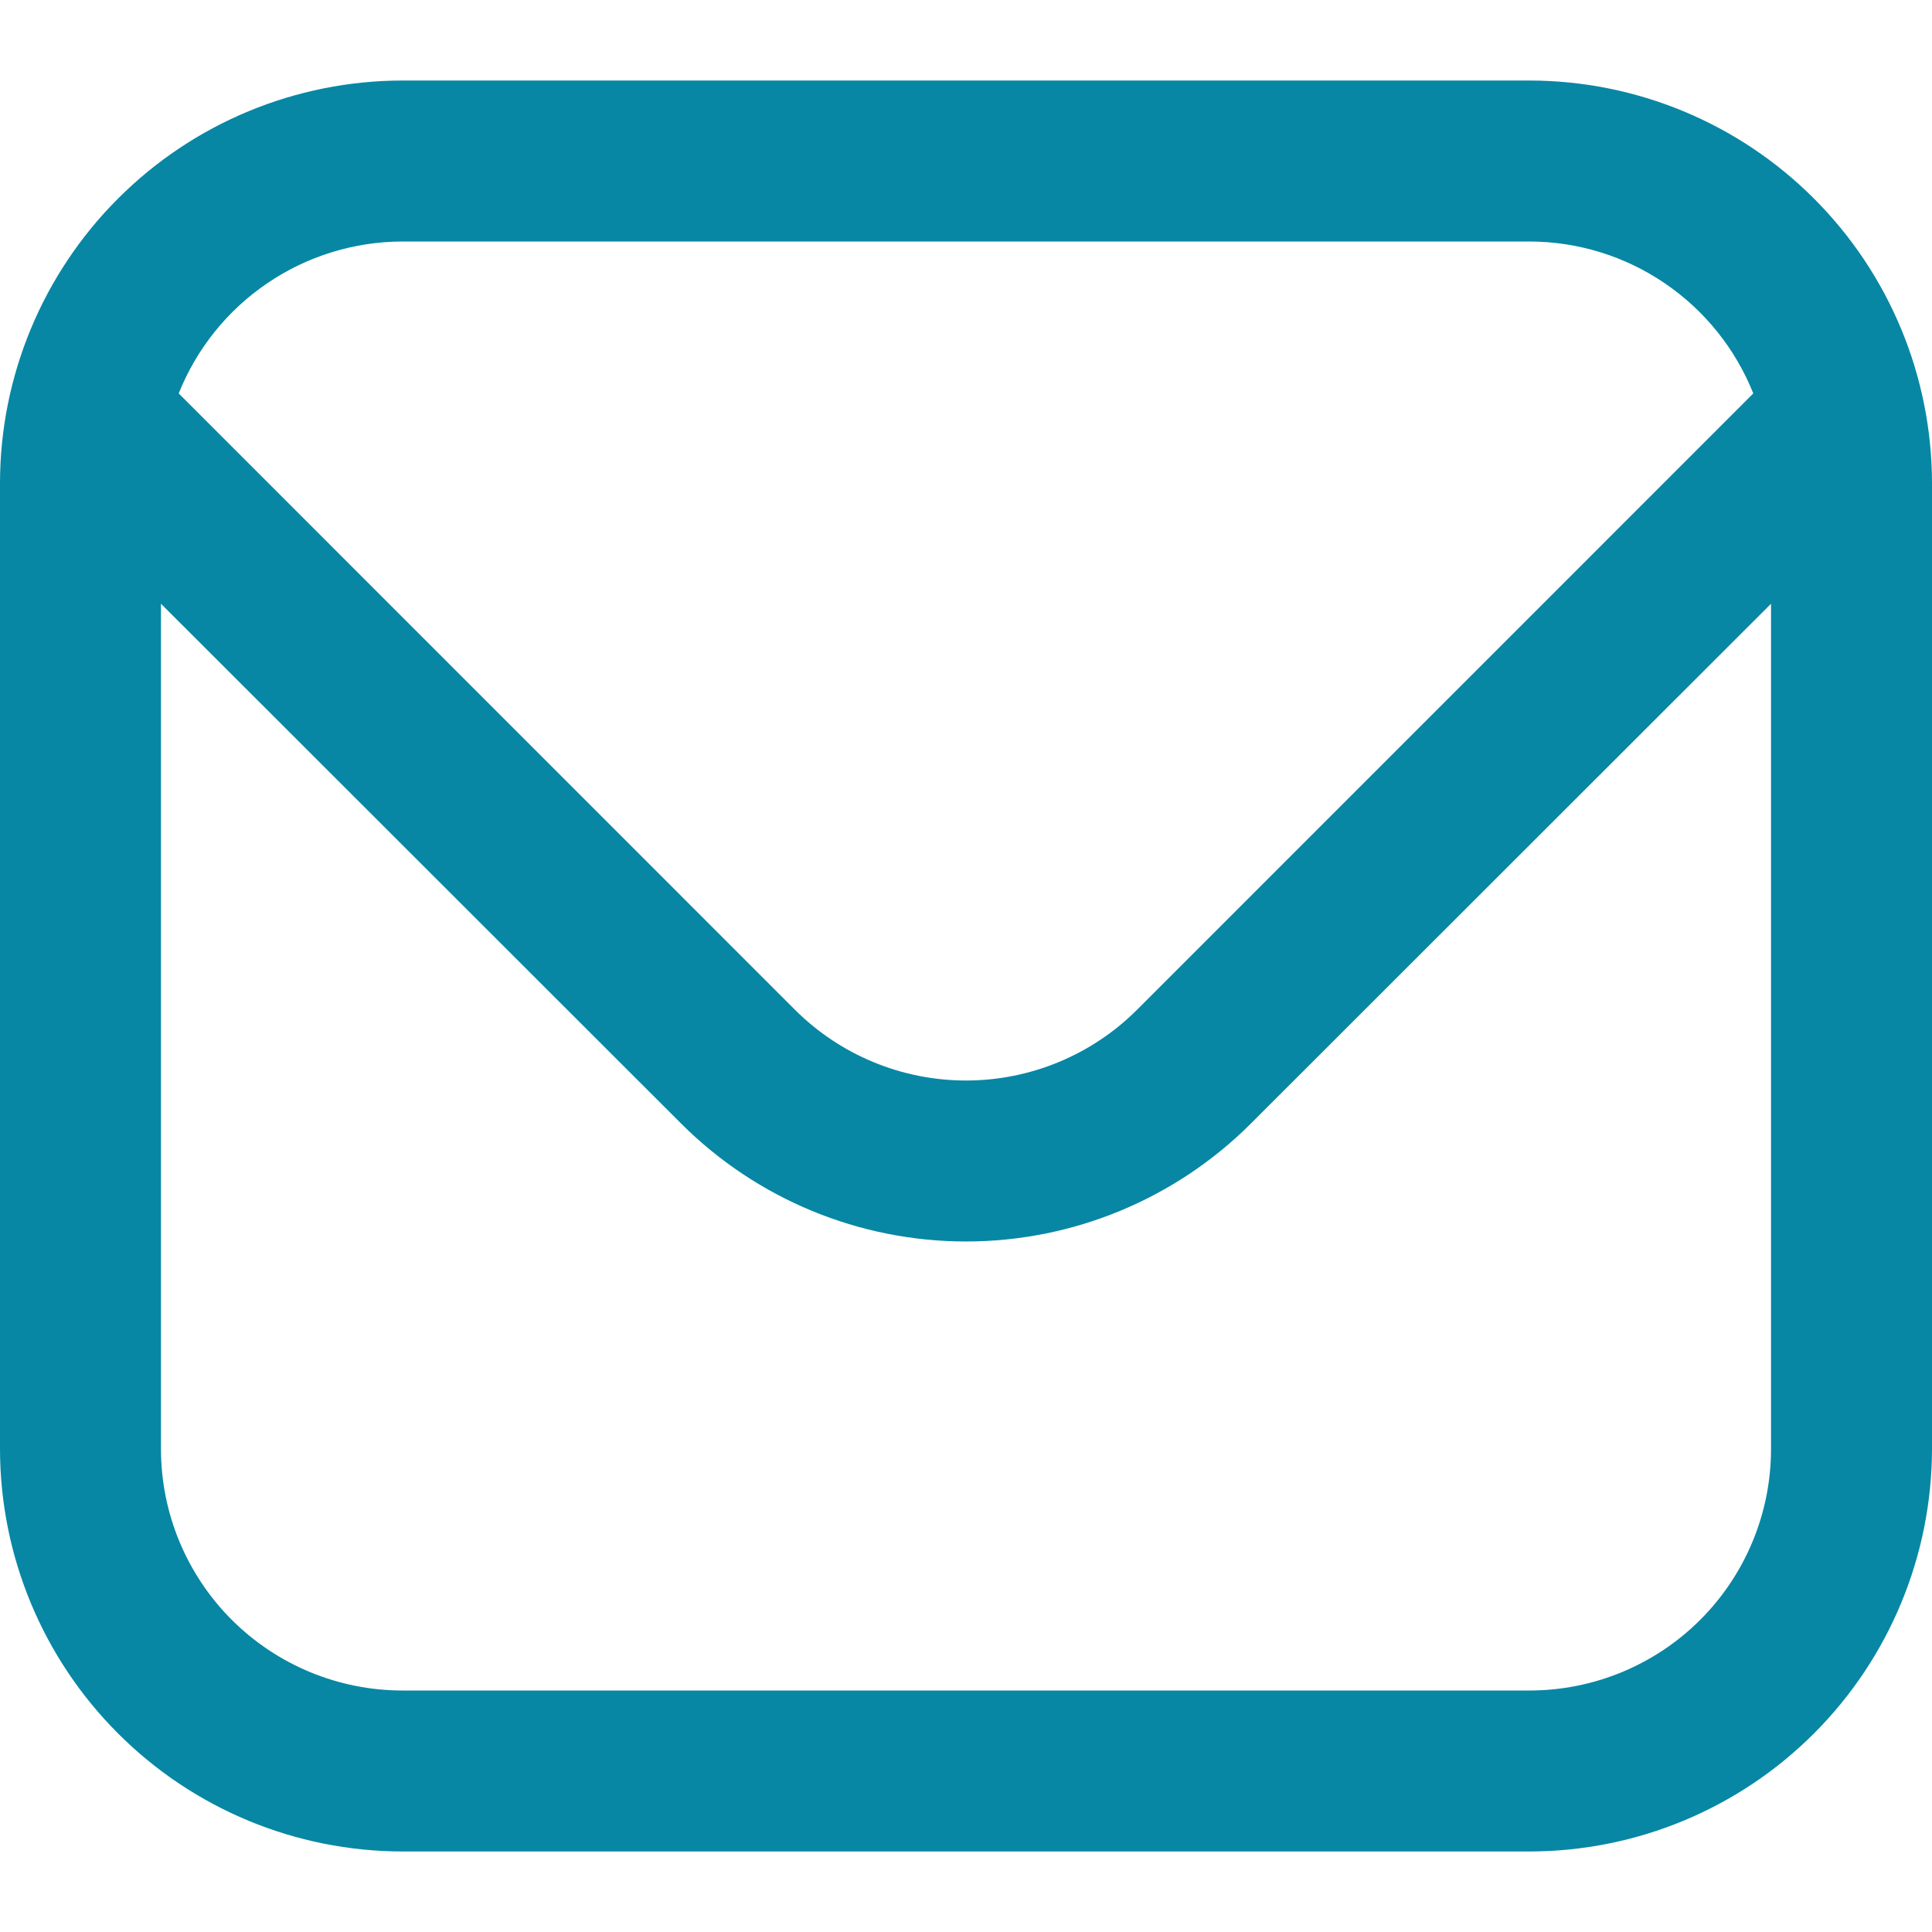
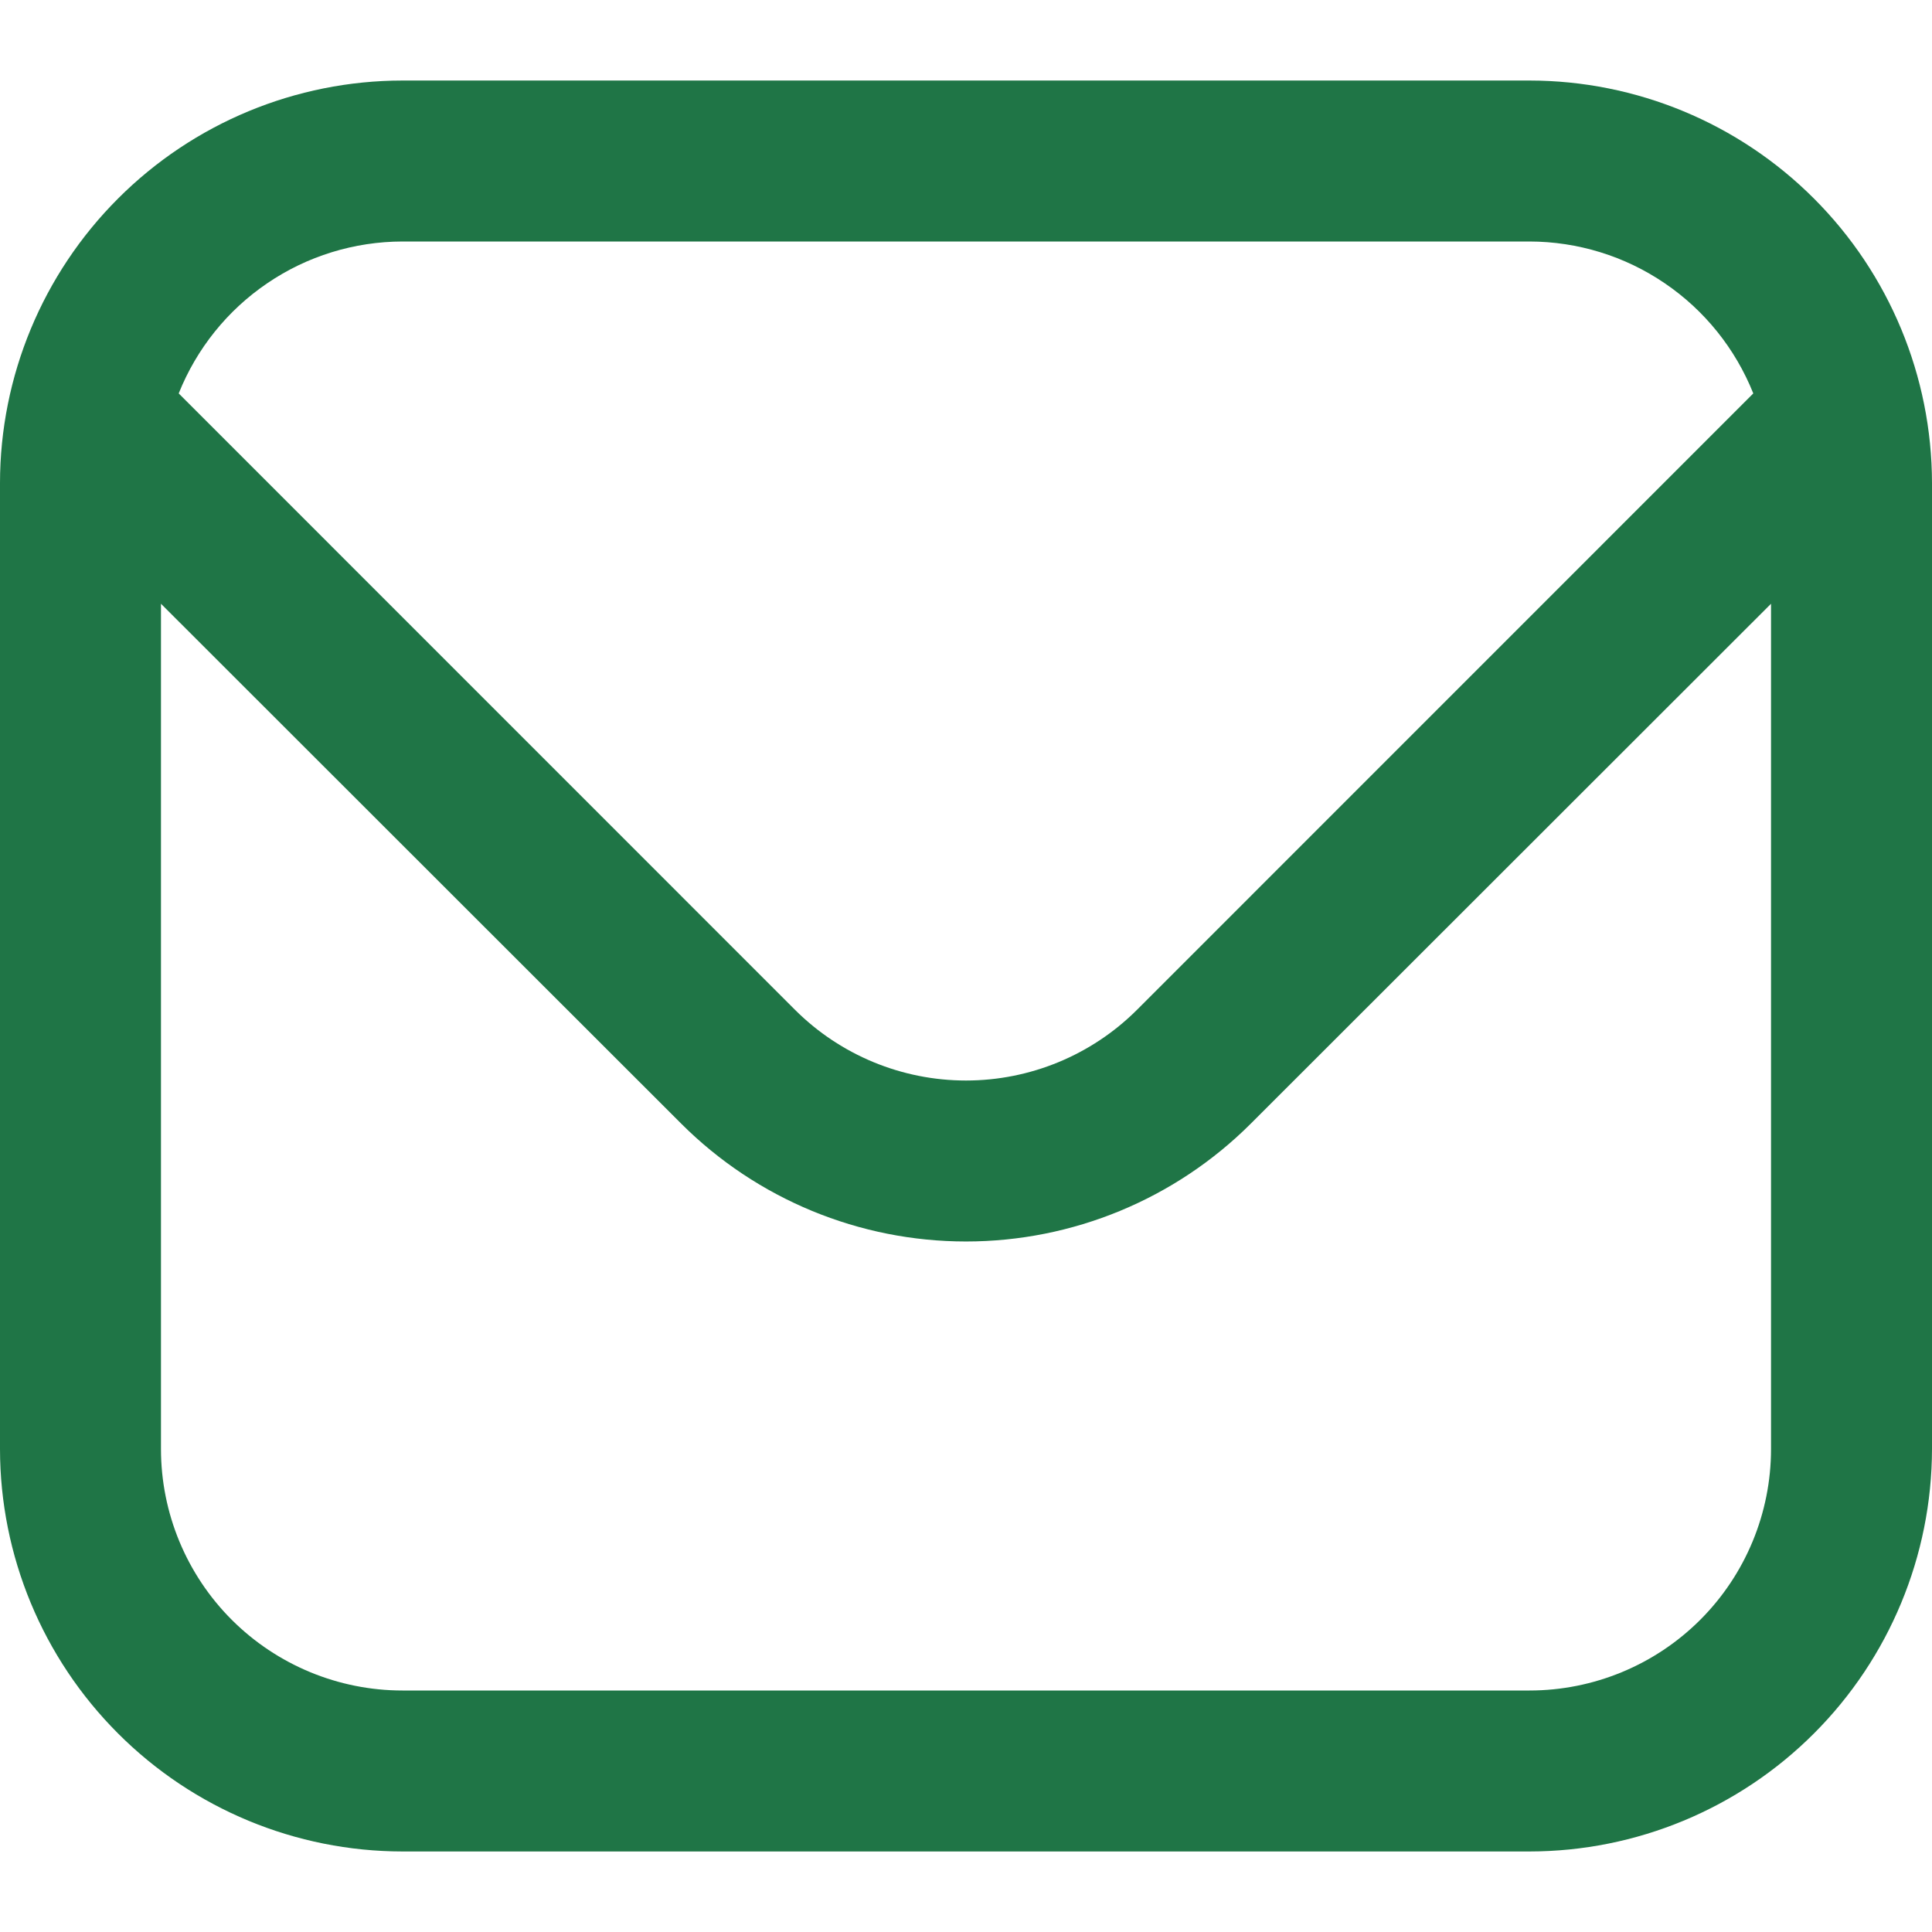
<svg xmlns="http://www.w3.org/2000/svg" width="22" height="22" viewBox="0 0 22 22" fill="none">
-   <path d="M17.417 0.917H4.583C3.368 0.918 2.203 1.401 1.344 2.261C0.485 3.12 0.001 4.285 0 5.5L0 16.5C0.001 17.715 0.485 18.88 1.344 19.739C2.203 20.599 3.368 21.082 4.583 21.083H17.417C18.632 21.082 19.797 20.599 20.656 19.739C21.515 18.88 21.998 17.715 22 16.5V5.5C21.998 4.285 21.515 3.12 20.656 2.261C19.797 1.401 18.632 0.918 17.417 0.917ZM4.583 2.75H17.417C17.966 2.751 18.502 2.916 18.956 3.225C19.41 3.533 19.761 3.97 19.965 4.48L12.945 11.501C12.429 12.015 11.729 12.304 11 12.304C10.271 12.304 9.571 12.015 9.055 11.501L2.035 4.48C2.239 3.97 2.59 3.533 3.044 3.225C3.498 2.916 4.034 2.751 4.583 2.75ZM17.417 19.25H4.583C3.854 19.25 3.155 18.96 2.639 18.445C2.123 17.929 1.833 17.229 1.833 16.5V6.875L7.759 12.797C8.619 13.655 9.785 14.137 11 14.137C12.215 14.137 13.381 13.655 14.241 12.797L20.167 6.875V16.5C20.167 17.229 19.877 17.929 19.361 18.445C18.846 18.96 18.146 19.25 17.417 19.25Z" fill="#0787A4" />
+   <path d="M17.417 0.917H4.583C3.368 0.918 2.203 1.401 1.344 2.261C0.485 3.12 0.001 4.285 0 5.5L0 16.5C0.001 17.715 0.485 18.88 1.344 19.739C2.203 20.599 3.368 21.082 4.583 21.083H17.417C18.632 21.082 19.797 20.599 20.656 19.739C21.515 18.88 21.998 17.715 22 16.5V5.5C21.998 4.285 21.515 3.12 20.656 2.261C19.797 1.401 18.632 0.918 17.417 0.917ZM4.583 2.75H17.417C17.966 2.751 18.502 2.916 18.956 3.225C19.41 3.533 19.761 3.97 19.965 4.48L12.945 11.501C12.429 12.015 11.729 12.304 11 12.304C10.271 12.304 9.571 12.015 9.055 11.501L2.035 4.48C2.239 3.97 2.59 3.533 3.044 3.225C3.498 2.916 4.034 2.751 4.583 2.75ZM17.417 19.25H4.583C3.854 19.25 3.155 18.96 2.639 18.445C2.123 17.929 1.833 17.229 1.833 16.5V6.875L7.759 12.797C8.619 13.655 9.785 14.137 11 14.137C12.215 14.137 13.381 13.655 14.241 12.797L20.167 6.875V16.5C20.167 17.229 19.877 17.929 19.361 18.445C18.846 18.96 18.146 19.25 17.417 19.25Z" fill="#1F7546" />
</svg>
